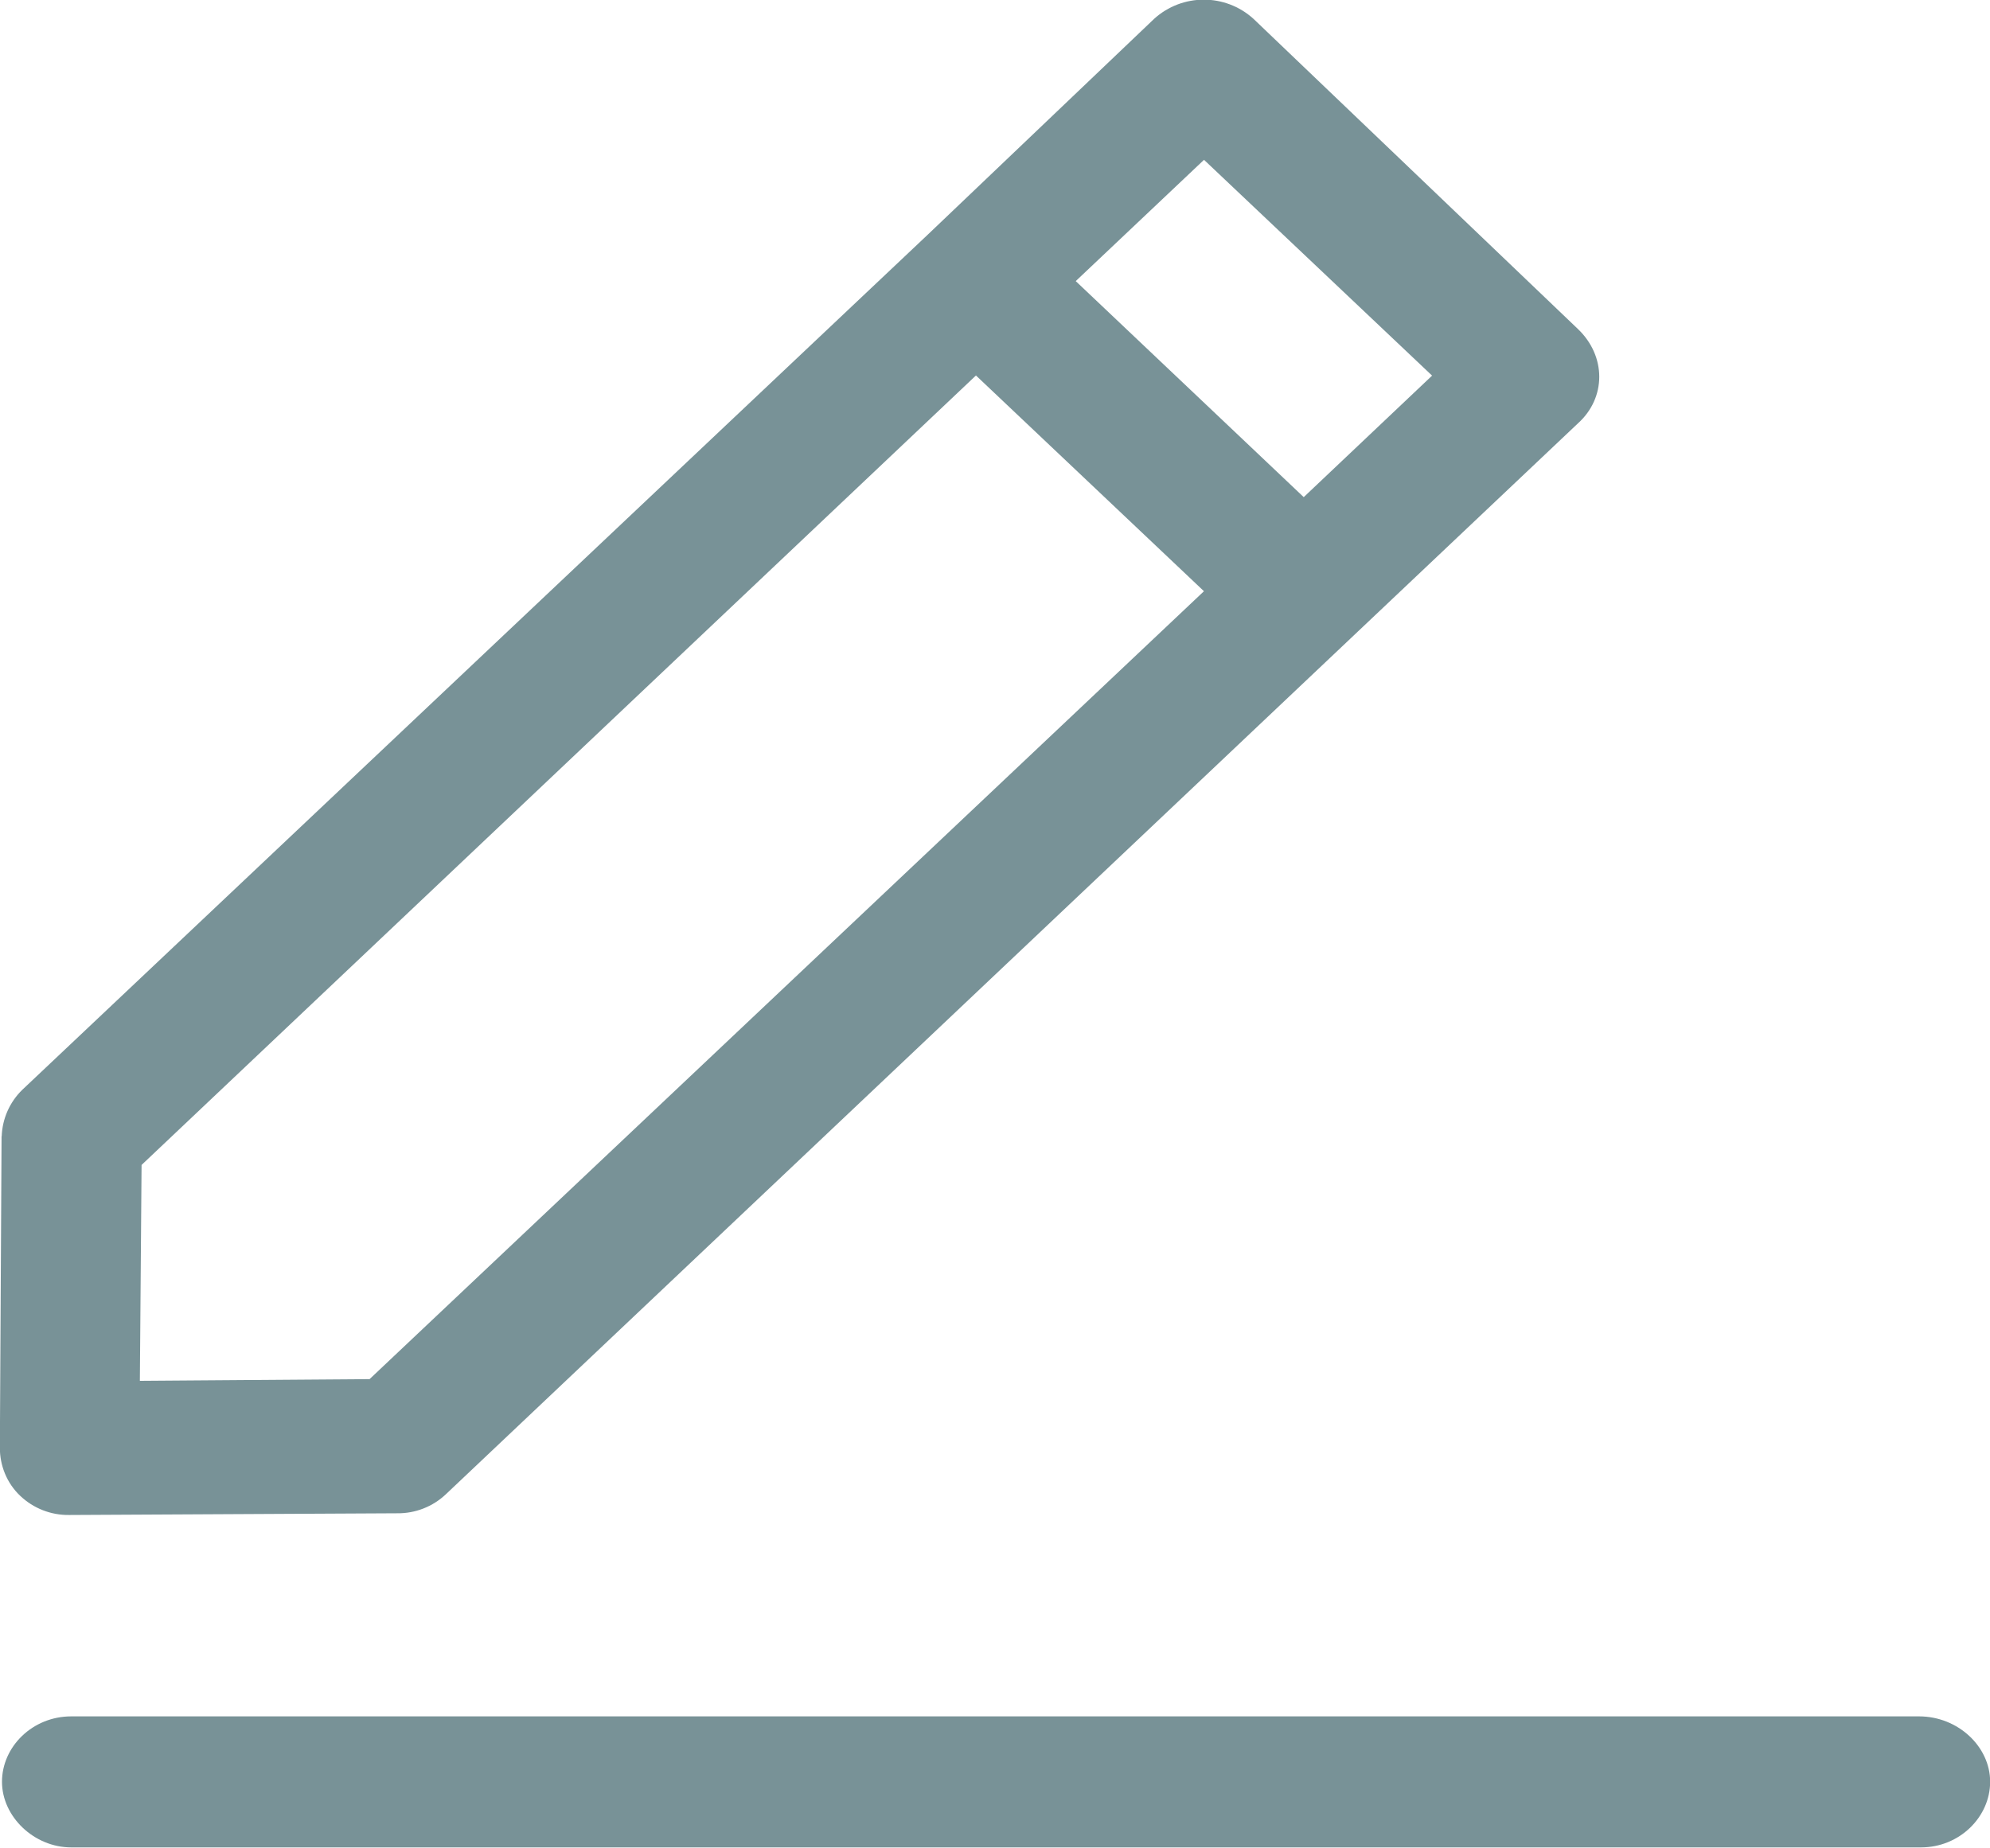
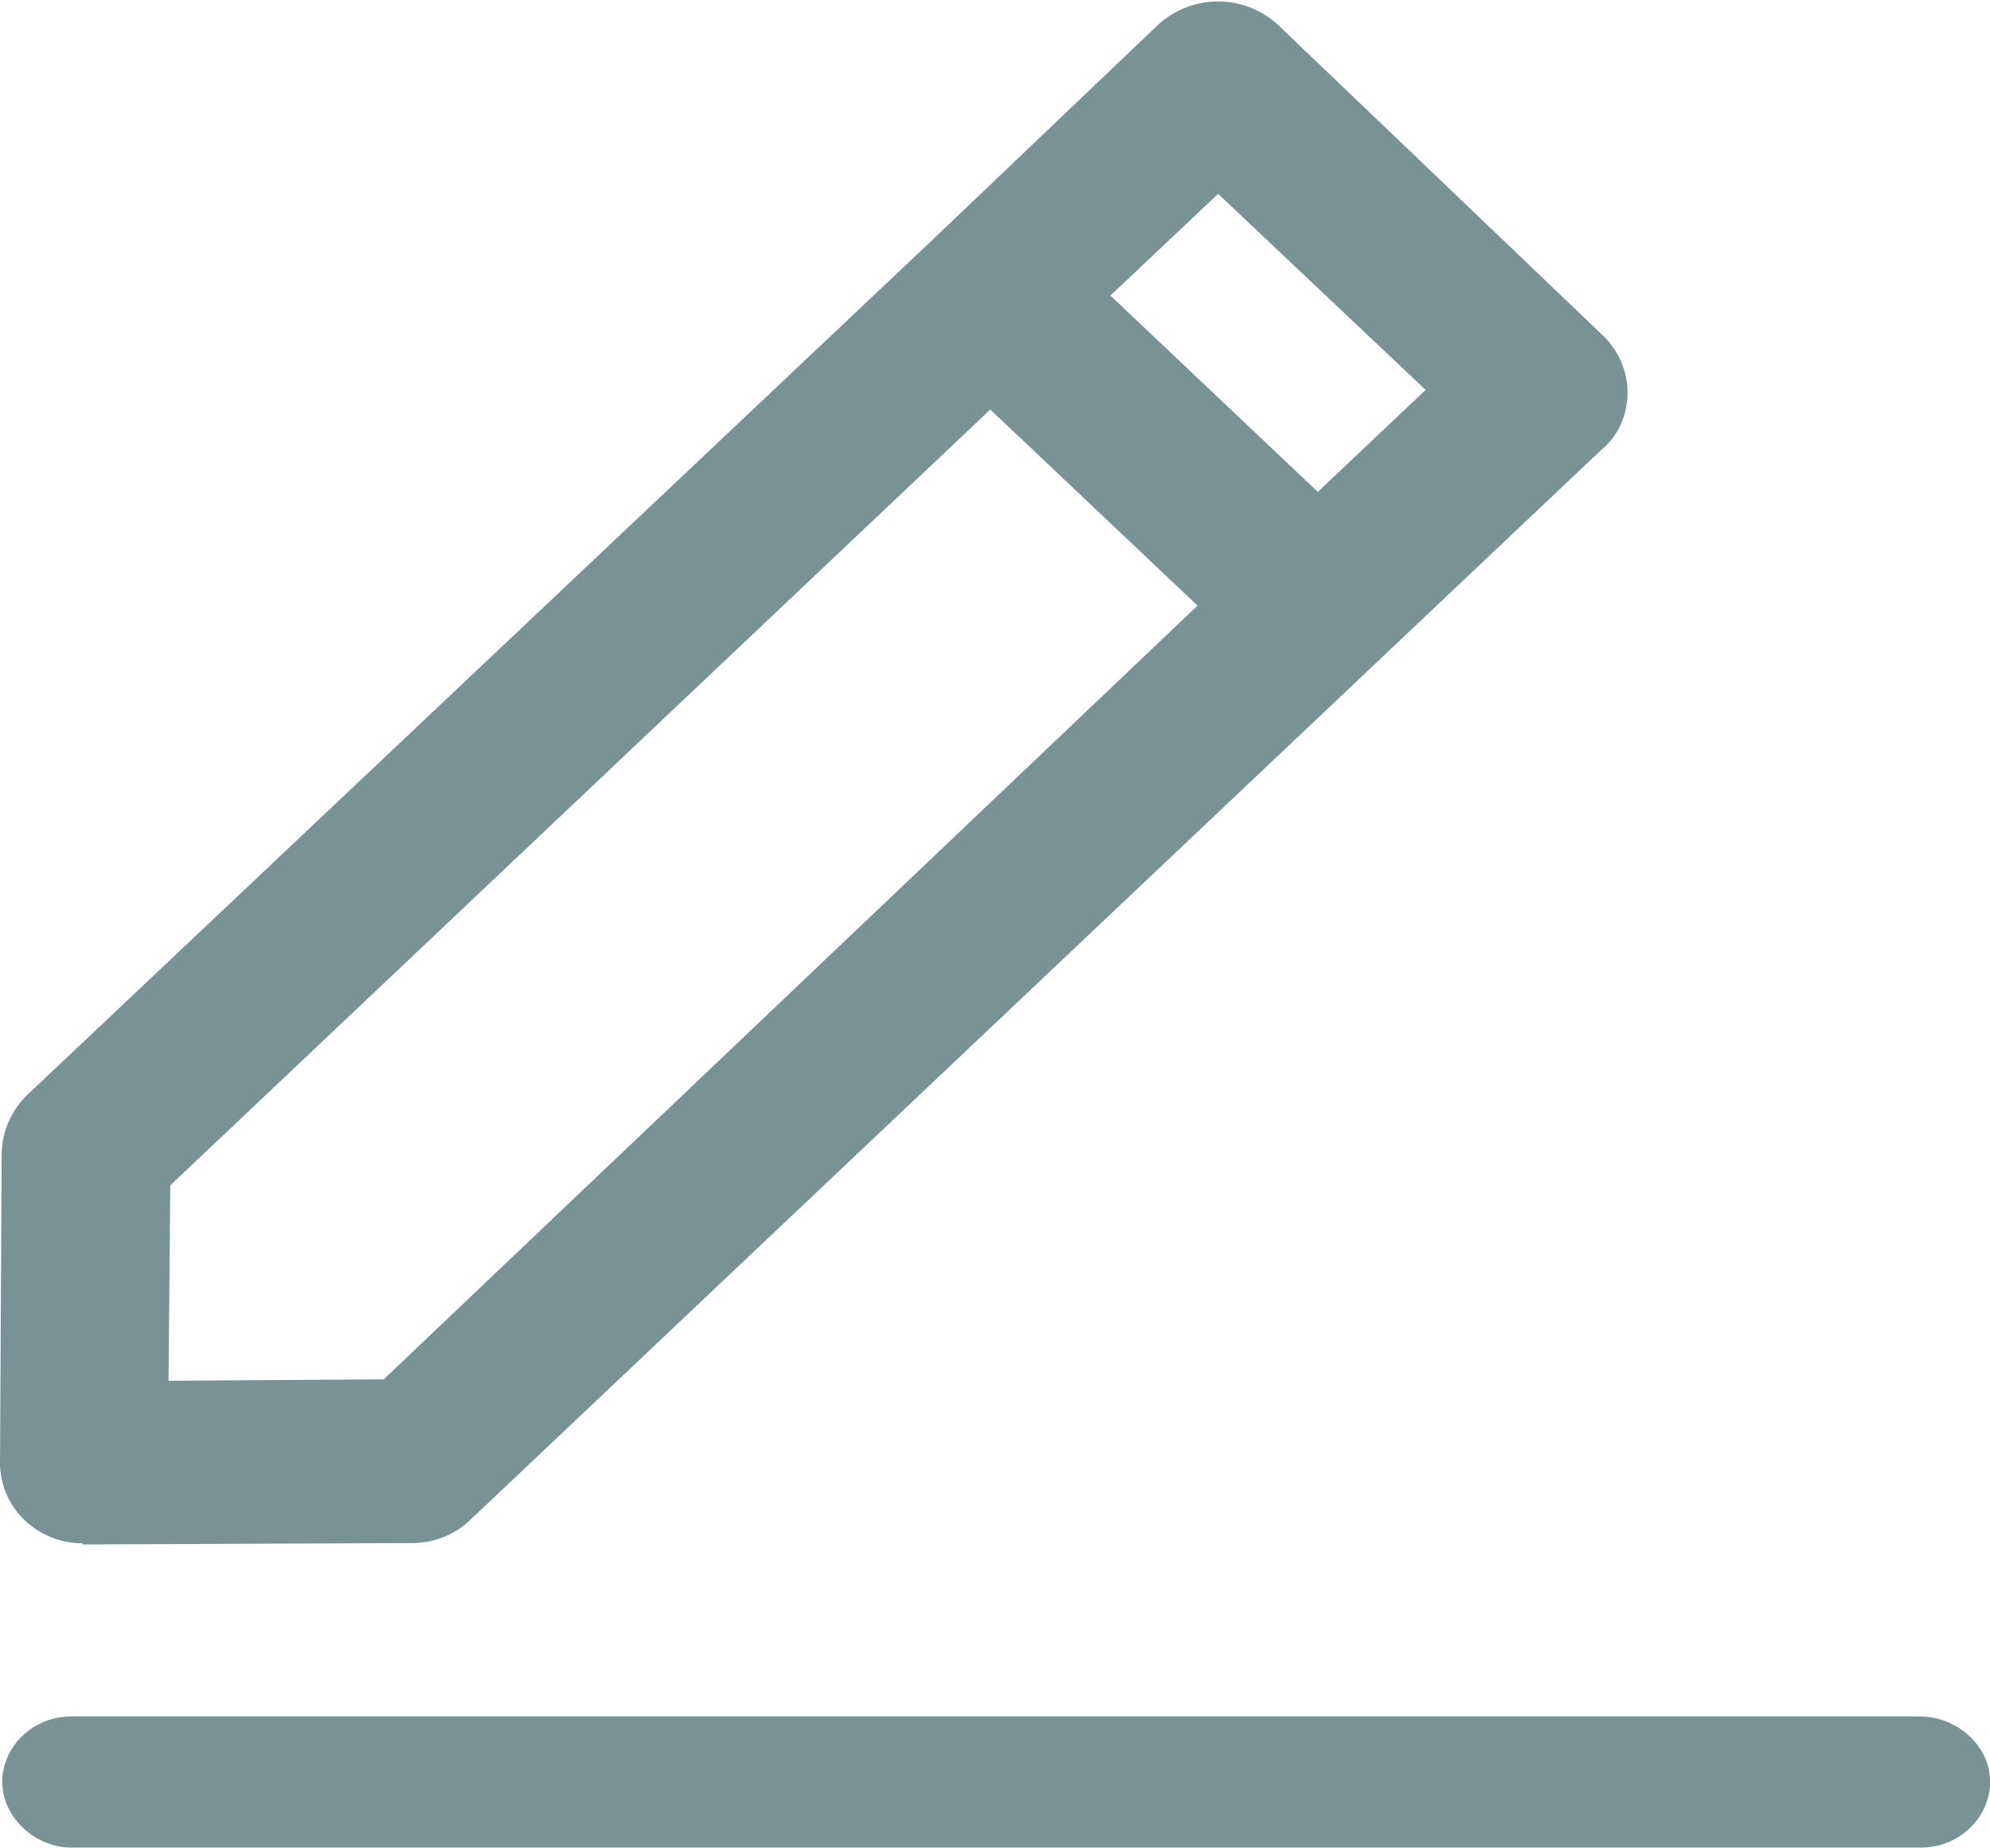
- <svg xmlns="http://www.w3.org/2000/svg" width="14" height="13" viewBox="413.945 292.063 14 13" fill="#789297">
-   <path d="M427.446 304.14h-13c-.273 0-.487.214-.487.46s.226.462.487.462h13.013c.273 0 .487-.215.487-.462s-.226-.46-.5-.46zm-13.49-4.082l-.012 2.192c0 .124.048.248.143.338a.49.49 0 0 0 .345.135l2.306-.012a.49.49 0 0 0 .345-.135l7.963-7.534c.2-.18.2-.473 0-.664l-2.282-2.182a.52.52 0 0 0-.7 0l-1.592 1.518-6.37 6.017a.48.48 0 0 0-.145.327zm8.46-6.87l1.604 1.518-.903.855-1.604-1.52.903-.854zm-7.475 7.072l5.87-5.555 1.604 1.518-5.87 5.544-1.616.012.012-1.52z" />
+ <svg xmlns="http://www.w3.org/2000/svg" width="14.002" height="13.002" viewBox="413.944 292.061 14.002 13.002" fill="#789297">
+   <path d="M414.523 302.922a.59.59 0 0 1-.405-.162.56.56 0 0 1-.174-.4l.012-2.192a.59.59 0 0 1 .176-.398l6.37-6.018 1.592-1.518c.116-.105.265-.163.42-.163s.303.058.417.16l2.284 2.184a.56.56 0 0 1 .181.417c-.002.15-.067.3-.184.394l-7.96 7.532a.59.59 0 0 1-.405.162l-2.323.01zm.606-1.144l1.515-.01 5.726-5.445-1.458-1.38-5.77 5.46-.012 1.376zm8.088-6.256l.758-.717-1.46-1.38-.758.716 1.46 1.382zm4.23 8.618h-13c-.273 0-.487.213-.487.46s.226.463.487.463h13.013c.273 0 .487-.215.487-.463s-.226-.46-.5-.46z" />
</svg>
